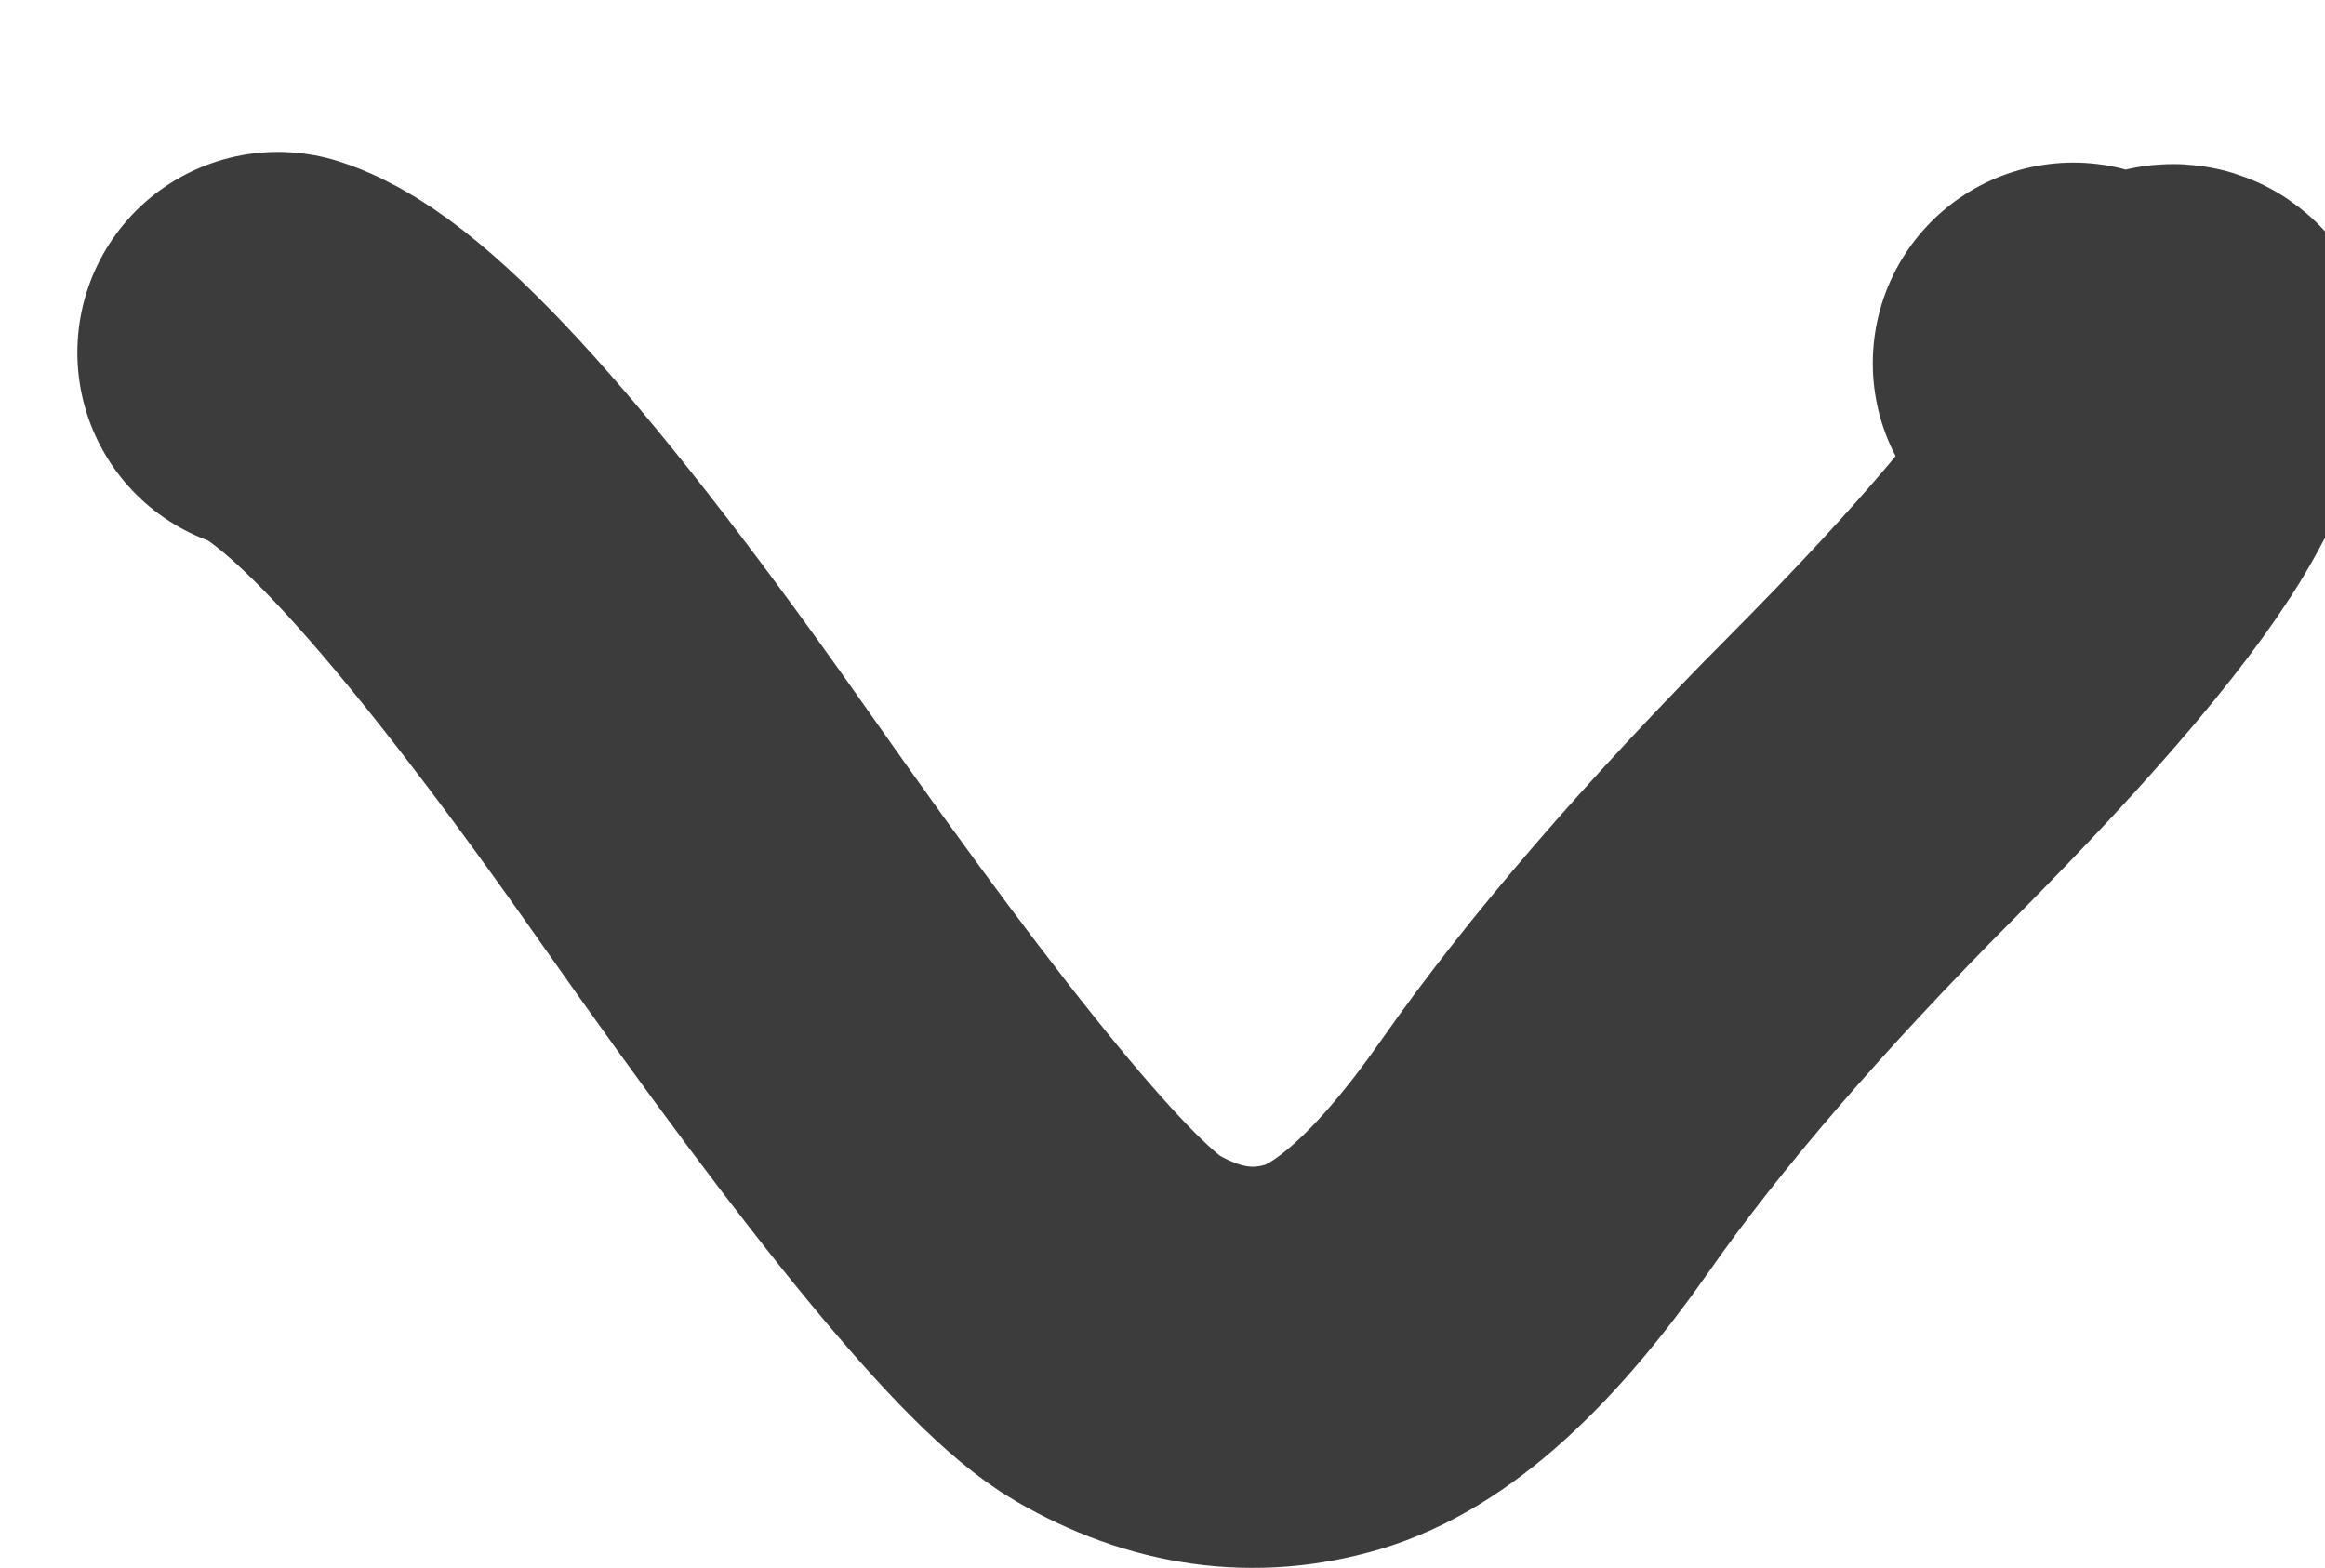
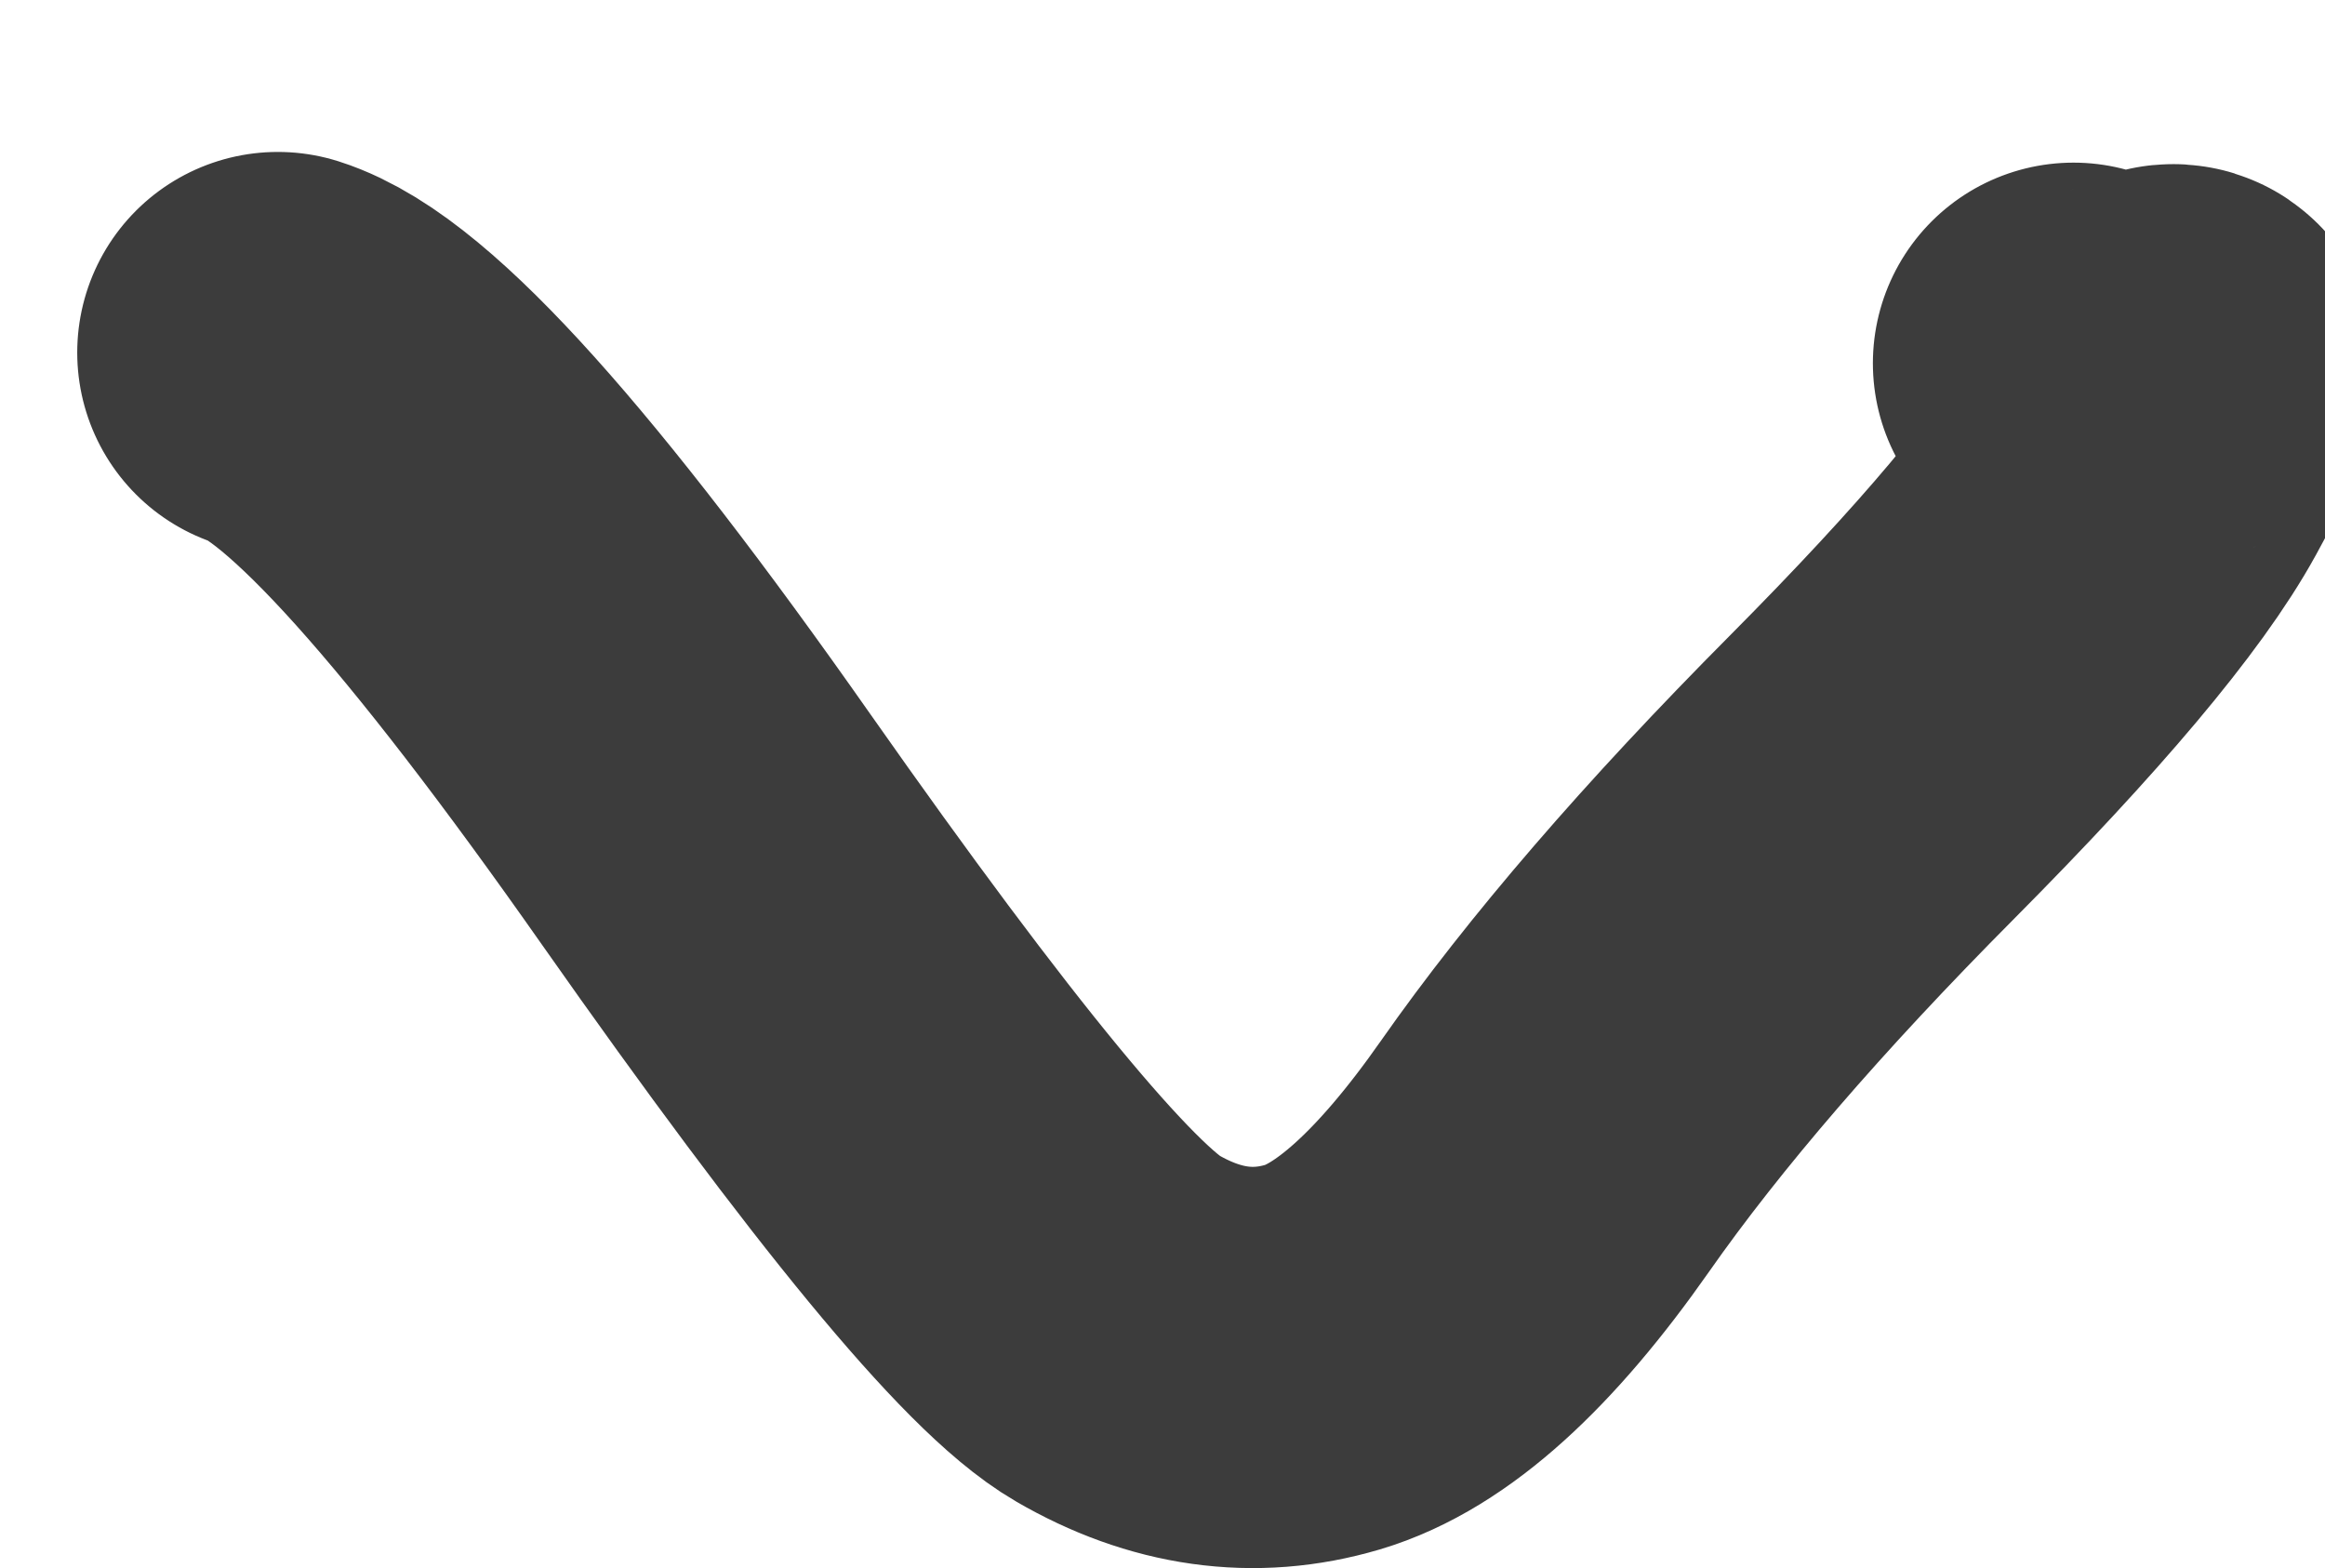
- <svg xmlns="http://www.w3.org/2000/svg" width="4.906mm" height="3.308mm" viewBox="0 0 17.383 11.723" id="svg7209" version="1.1">
-   <defs id="defs7211" />
+ <svg xmlns="http://www.w3.org/2000/svg" id="svg7209" width="18.542" height="12.504" version="1.1" viewBox="0 0 17.383 11.723">
  <g id="layer1" transform="translate(-2.1319652e-6,-1040.64)">
-     <path d="m 2.077,1043.276 c 0.6,0.191 1.669,1.38 3.205,3.569 1.537,2.188 2.56,3.43 3.071,3.726 0.51,0.296 1.022,0.368 1.536,0.216 0.513,-0.152 1.067,-0.652 1.661,-1.5 0.594,-0.848 1.41,-1.794 2.447,-2.837 1.037,-1.044 1.705,-1.838 2.004,-2.383 0.299,-0.545 0.361,-0.772 0.186,-0.68 -0.176,0.092 -0.404,0.082 -0.684,-0.031" style="fill:none;stroke:#3c3c3c;stroke-width:3;stroke-linecap:round;stroke-linejoin:round;stroke-miterlimit:10;stroke-dasharray:none;stroke-opacity:1" id="path426" />
+     <path style="fill:none;stroke:#3c3c3c;stroke-width:3;stroke-linecap:round;stroke-linejoin:round;stroke-miterlimit:10;stroke-dasharray:none;stroke-opacity:1" id="path426" d="m 2.077,1043.276 c 0.6,0.191 1.669,1.38 3.205,3.569 1.537,2.188 2.56,3.43 3.071,3.726 0.51,0.296 1.022,0.368 1.536,0.216 0.513,-0.152 1.067,-0.652 1.661,-1.5 0.594,-0.848 1.41,-1.794 2.447,-2.837 1.037,-1.044 1.705,-1.838 2.004,-2.383 0.299,-0.545 0.361,-0.772 0.186,-0.68 -0.176,0.092 -0.404,0.082 -0.684,-0.031" />
  </g>
</svg>
